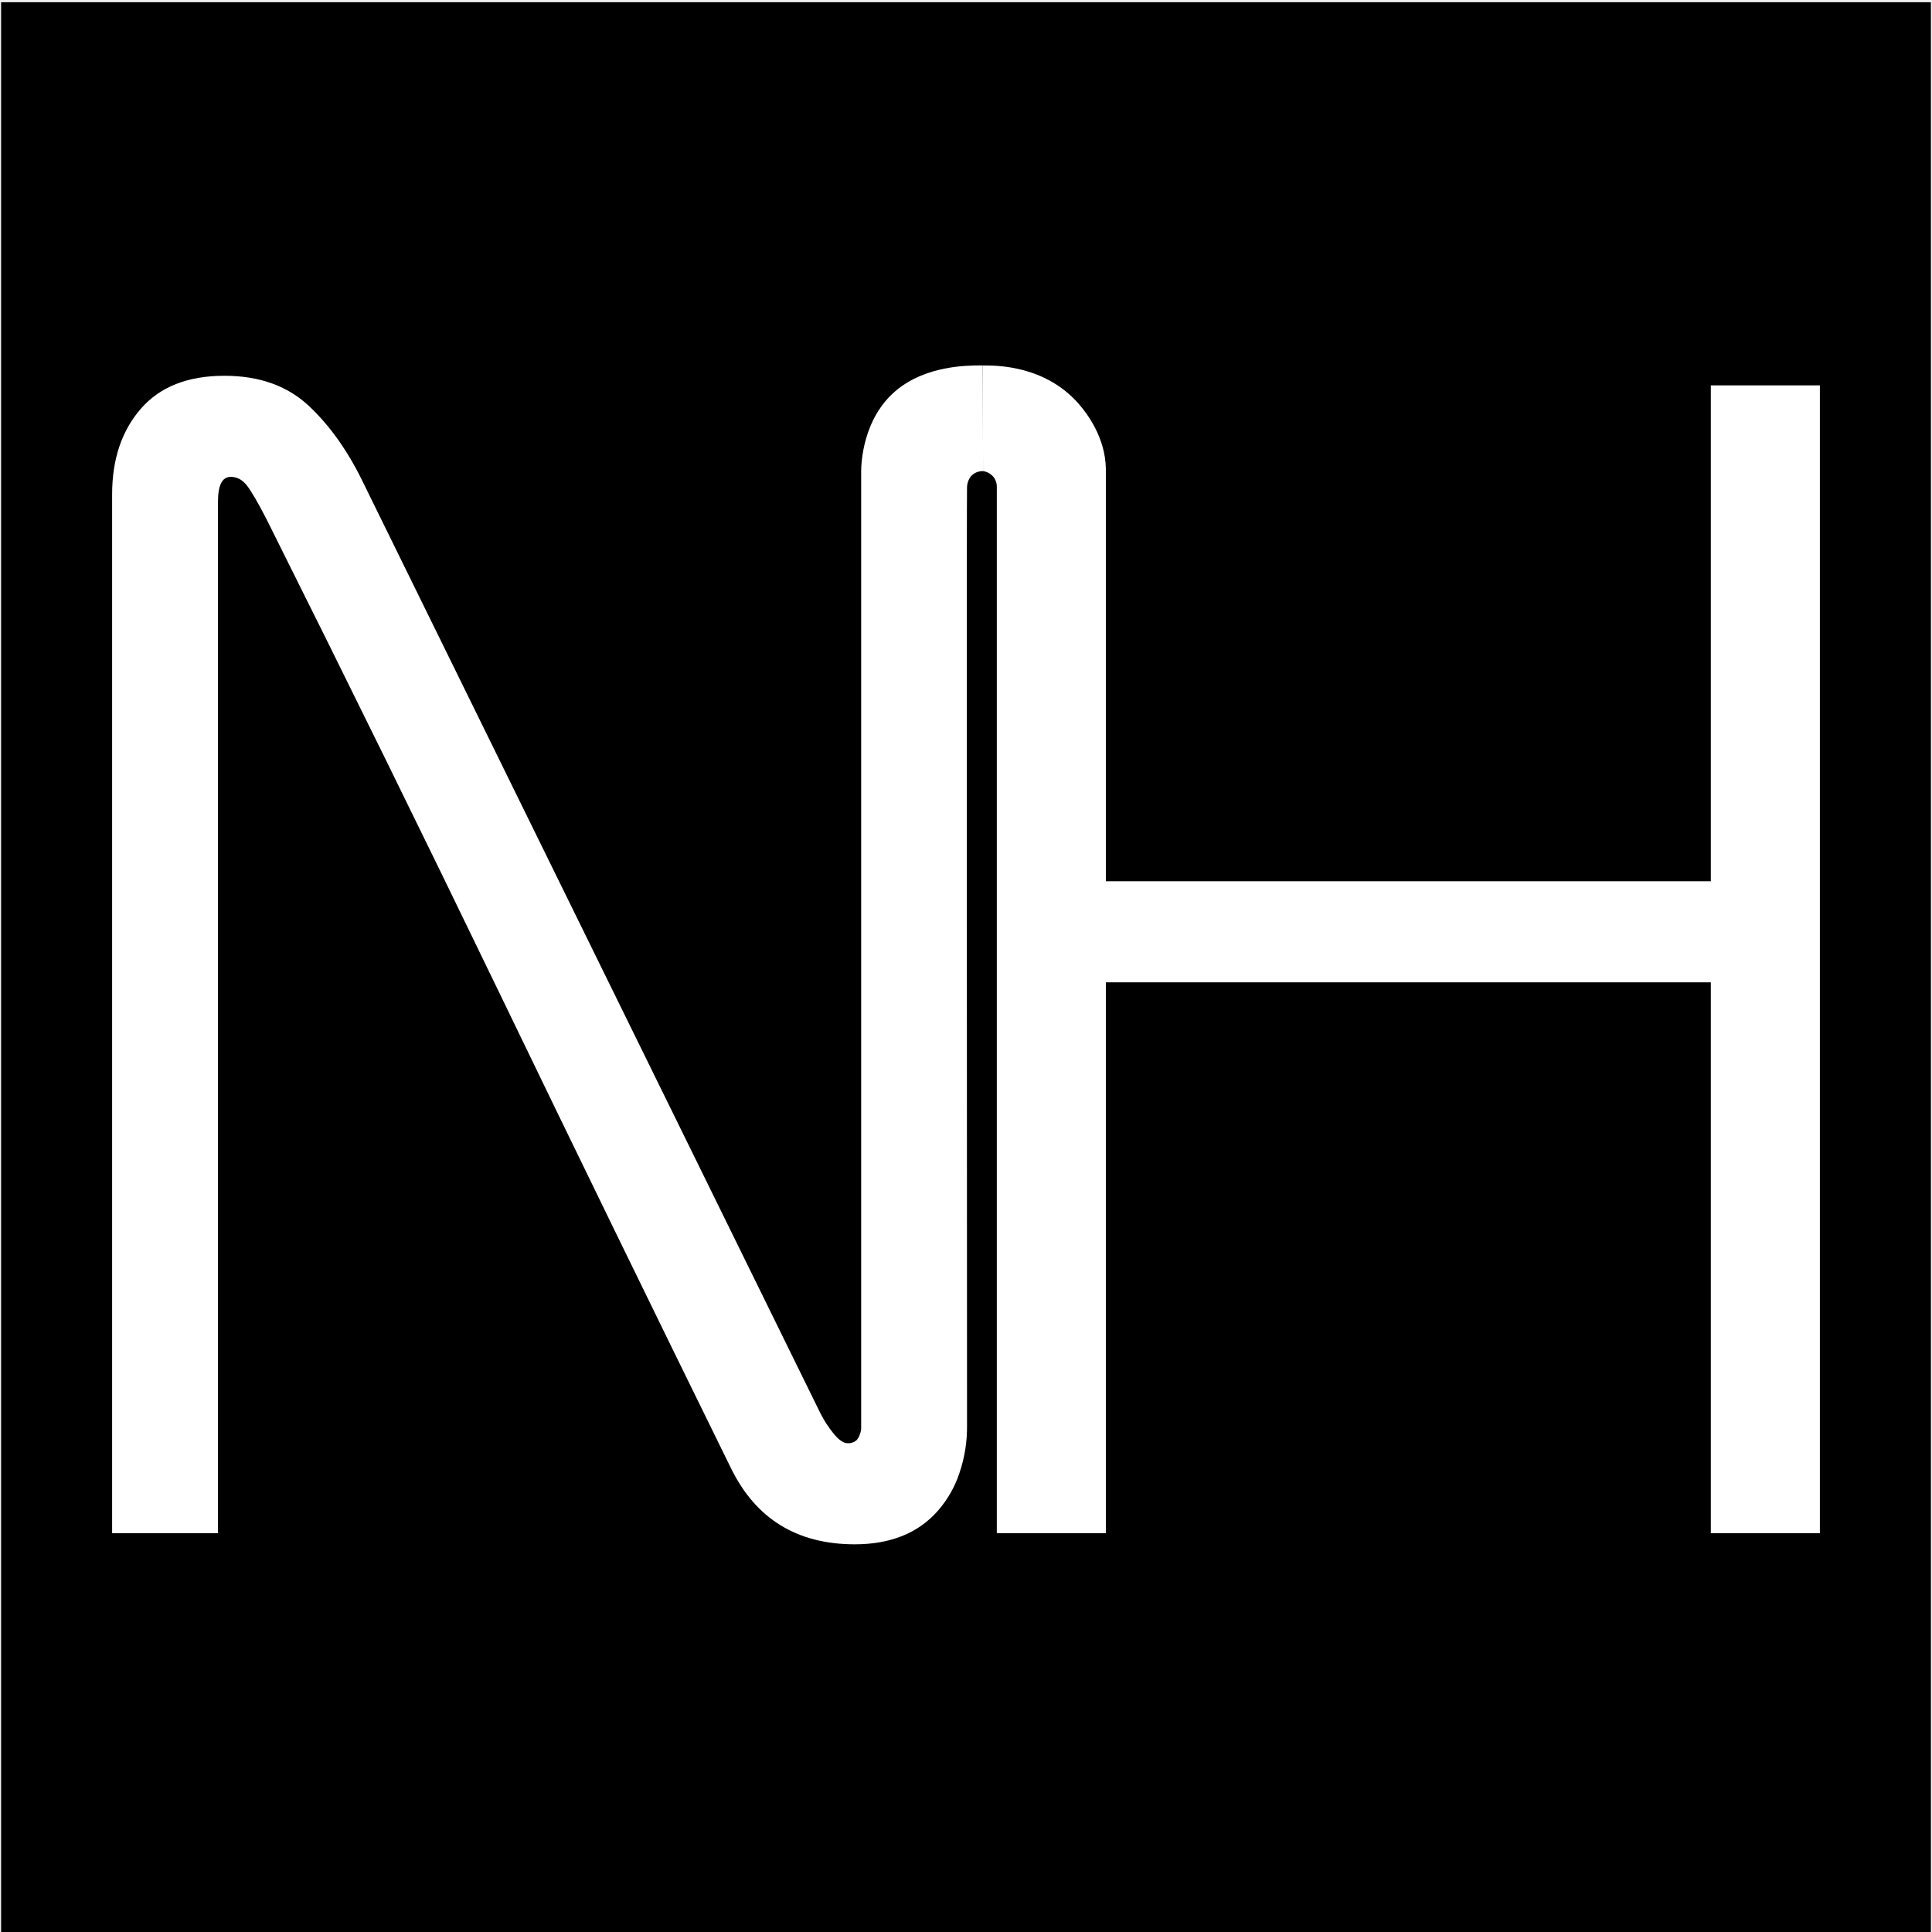
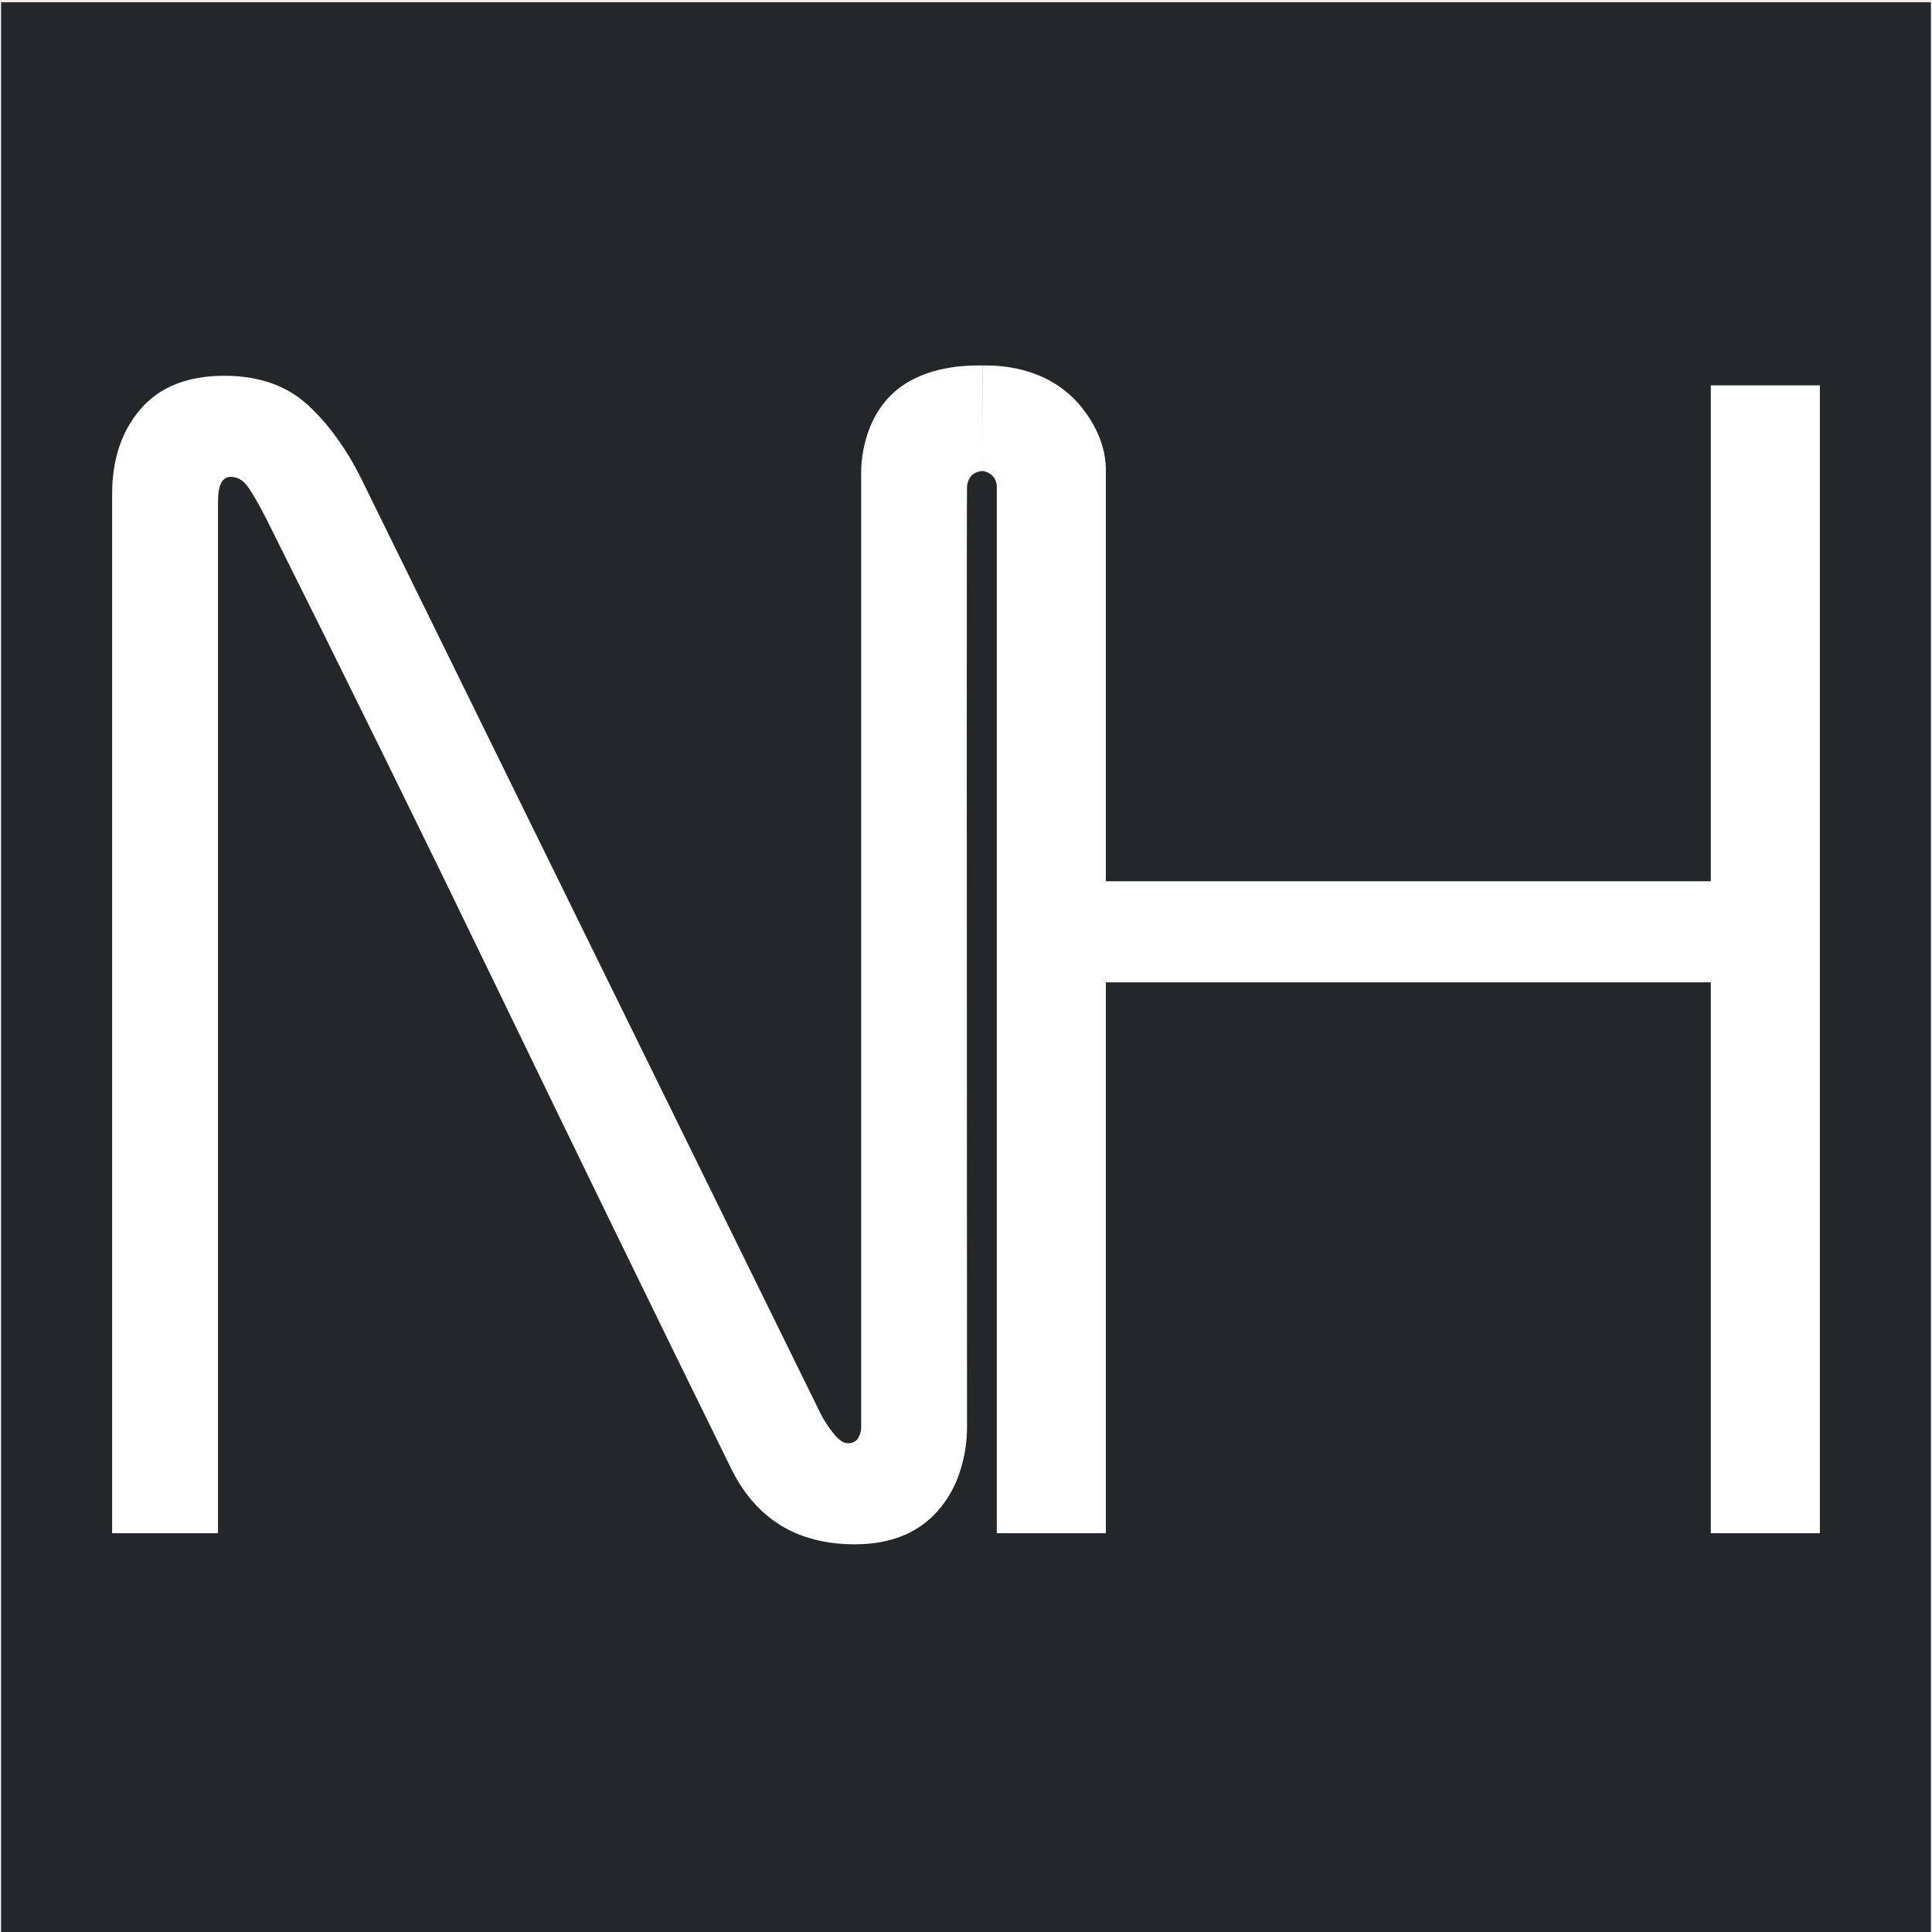
<svg xmlns="http://www.w3.org/2000/svg" id="Layer_1" data-name="Layer 1" viewBox="0 0 1200 1200">
  <defs>
-     <style>.cls-1{fill:#fff;}</style>
+     <style>.cls-1{fill:#24272a;}.cls-2{fill:#fff;}</style>
  </defs>
-   <rect x="0.69" y="1.38" width="1198.62" height="1198.62" />
-   <path class="cls-1" d="M69.64,952.28V307.07q0-32.64,17.8-53.15t51.91-20.52q32.58,0,52.58,18.8t34.32,48.94L509.7,878.08a69.24,69.24,0,0,0,7.9,12.14q4.93,6.18,8.89,6.19a7.68,7.68,0,0,0,5.41-1.76,7,7,0,0,0,1.25-1.7,13.31,13.31,0,0,0,1.73-5.5V877.09q0-292.15,0-584.33c.05-4.63.79-33,22.06-50.5,18.31-15.09,43.45-15.24,51.5-15.29h2l.16,65.63a10.44,10.44,0,0,0-2.86.36,9.61,9.61,0,0,0-4.63,2.8,11.62,11.62,0,0,0-2.47,7.12c-.21,5.9-.19,249.21,0,580.67,0,.44,0,1.09,0,1.87a88.37,88.37,0,0,1-4.62,29.22,67.69,67.69,0,0,1-13.73,24Q564,959.19,530.94,959.2q-53.84,0-77-47.44Q381.32,764,310.45,617.27T165.52,322.44q-7.91-15.35-12.1-20.8t-10.12-5.45q-7.91,0-7.9,15.33V952.28Z" />
-   <path class="cls-1" d="M619.14,952.28V302.94a9.89,9.89,0,0,0-1.55-6,10.21,10.21,0,0,0-7-4.32L610.44,227h2.38c7.58.11,35.54.51,55.86,22.36.13.15.74.81,1.55,1.74,4.78,5.51,16.35,20.51,16.64,40.09,0,.68,0,1.25,0,1.63V547.35h375.75v-308h67.74V952.28h-67.74V610.14H686.87V952.28Z" />
+   <rect class="cls-1" x="0.69" y="1.38" width="1198.62" height="1198.62" />
+   <path class="cls-2" d="M69.64,952.28V307.07q0-32.64,17.8-53.15t51.91-20.52q32.58,0,52.58,18.8t34.32,48.94L509.7,878.08a69.24,69.24,0,0,0,7.9,12.14q4.93,6.18,8.89,6.19a7.68,7.68,0,0,0,5.41-1.76,7,7,0,0,0,1.25-1.7,13.31,13.31,0,0,0,1.73-5.5V877.09q0-292.15,0-584.33c.05-4.63.79-33,22.06-50.5,18.31-15.09,43.45-15.24,51.5-15.29h2l.16,65.63a10.44,10.44,0,0,0-2.86.36,9.61,9.61,0,0,0-4.63,2.8,11.62,11.62,0,0,0-2.47,7.12c-.21,5.9-.19,249.21,0,580.67,0,.44,0,1.09,0,1.87a88.37,88.37,0,0,1-4.62,29.22,67.69,67.69,0,0,1-13.73,24Q564,959.19,530.94,959.2q-53.84,0-77-47.44Q381.32,764,310.45,617.27T165.52,322.44q-7.91-15.35-12.1-20.8t-10.12-5.45q-7.91,0-7.9,15.33V952.28Z" />
+   <path class="cls-2" d="M619.14,952.28V302.94a9.89,9.89,0,0,0-1.55-6,10.21,10.21,0,0,0-7-4.32L610.44,227h2.38c7.58.11,35.54.51,55.86,22.36.13.15.74.81,1.55,1.74,4.78,5.51,16.35,20.51,16.64,40.09,0,.68,0,1.25,0,1.63V547.35h375.75v-308h67.74V952.28h-67.74V610.14H686.87V952.28Z" />
</svg>
